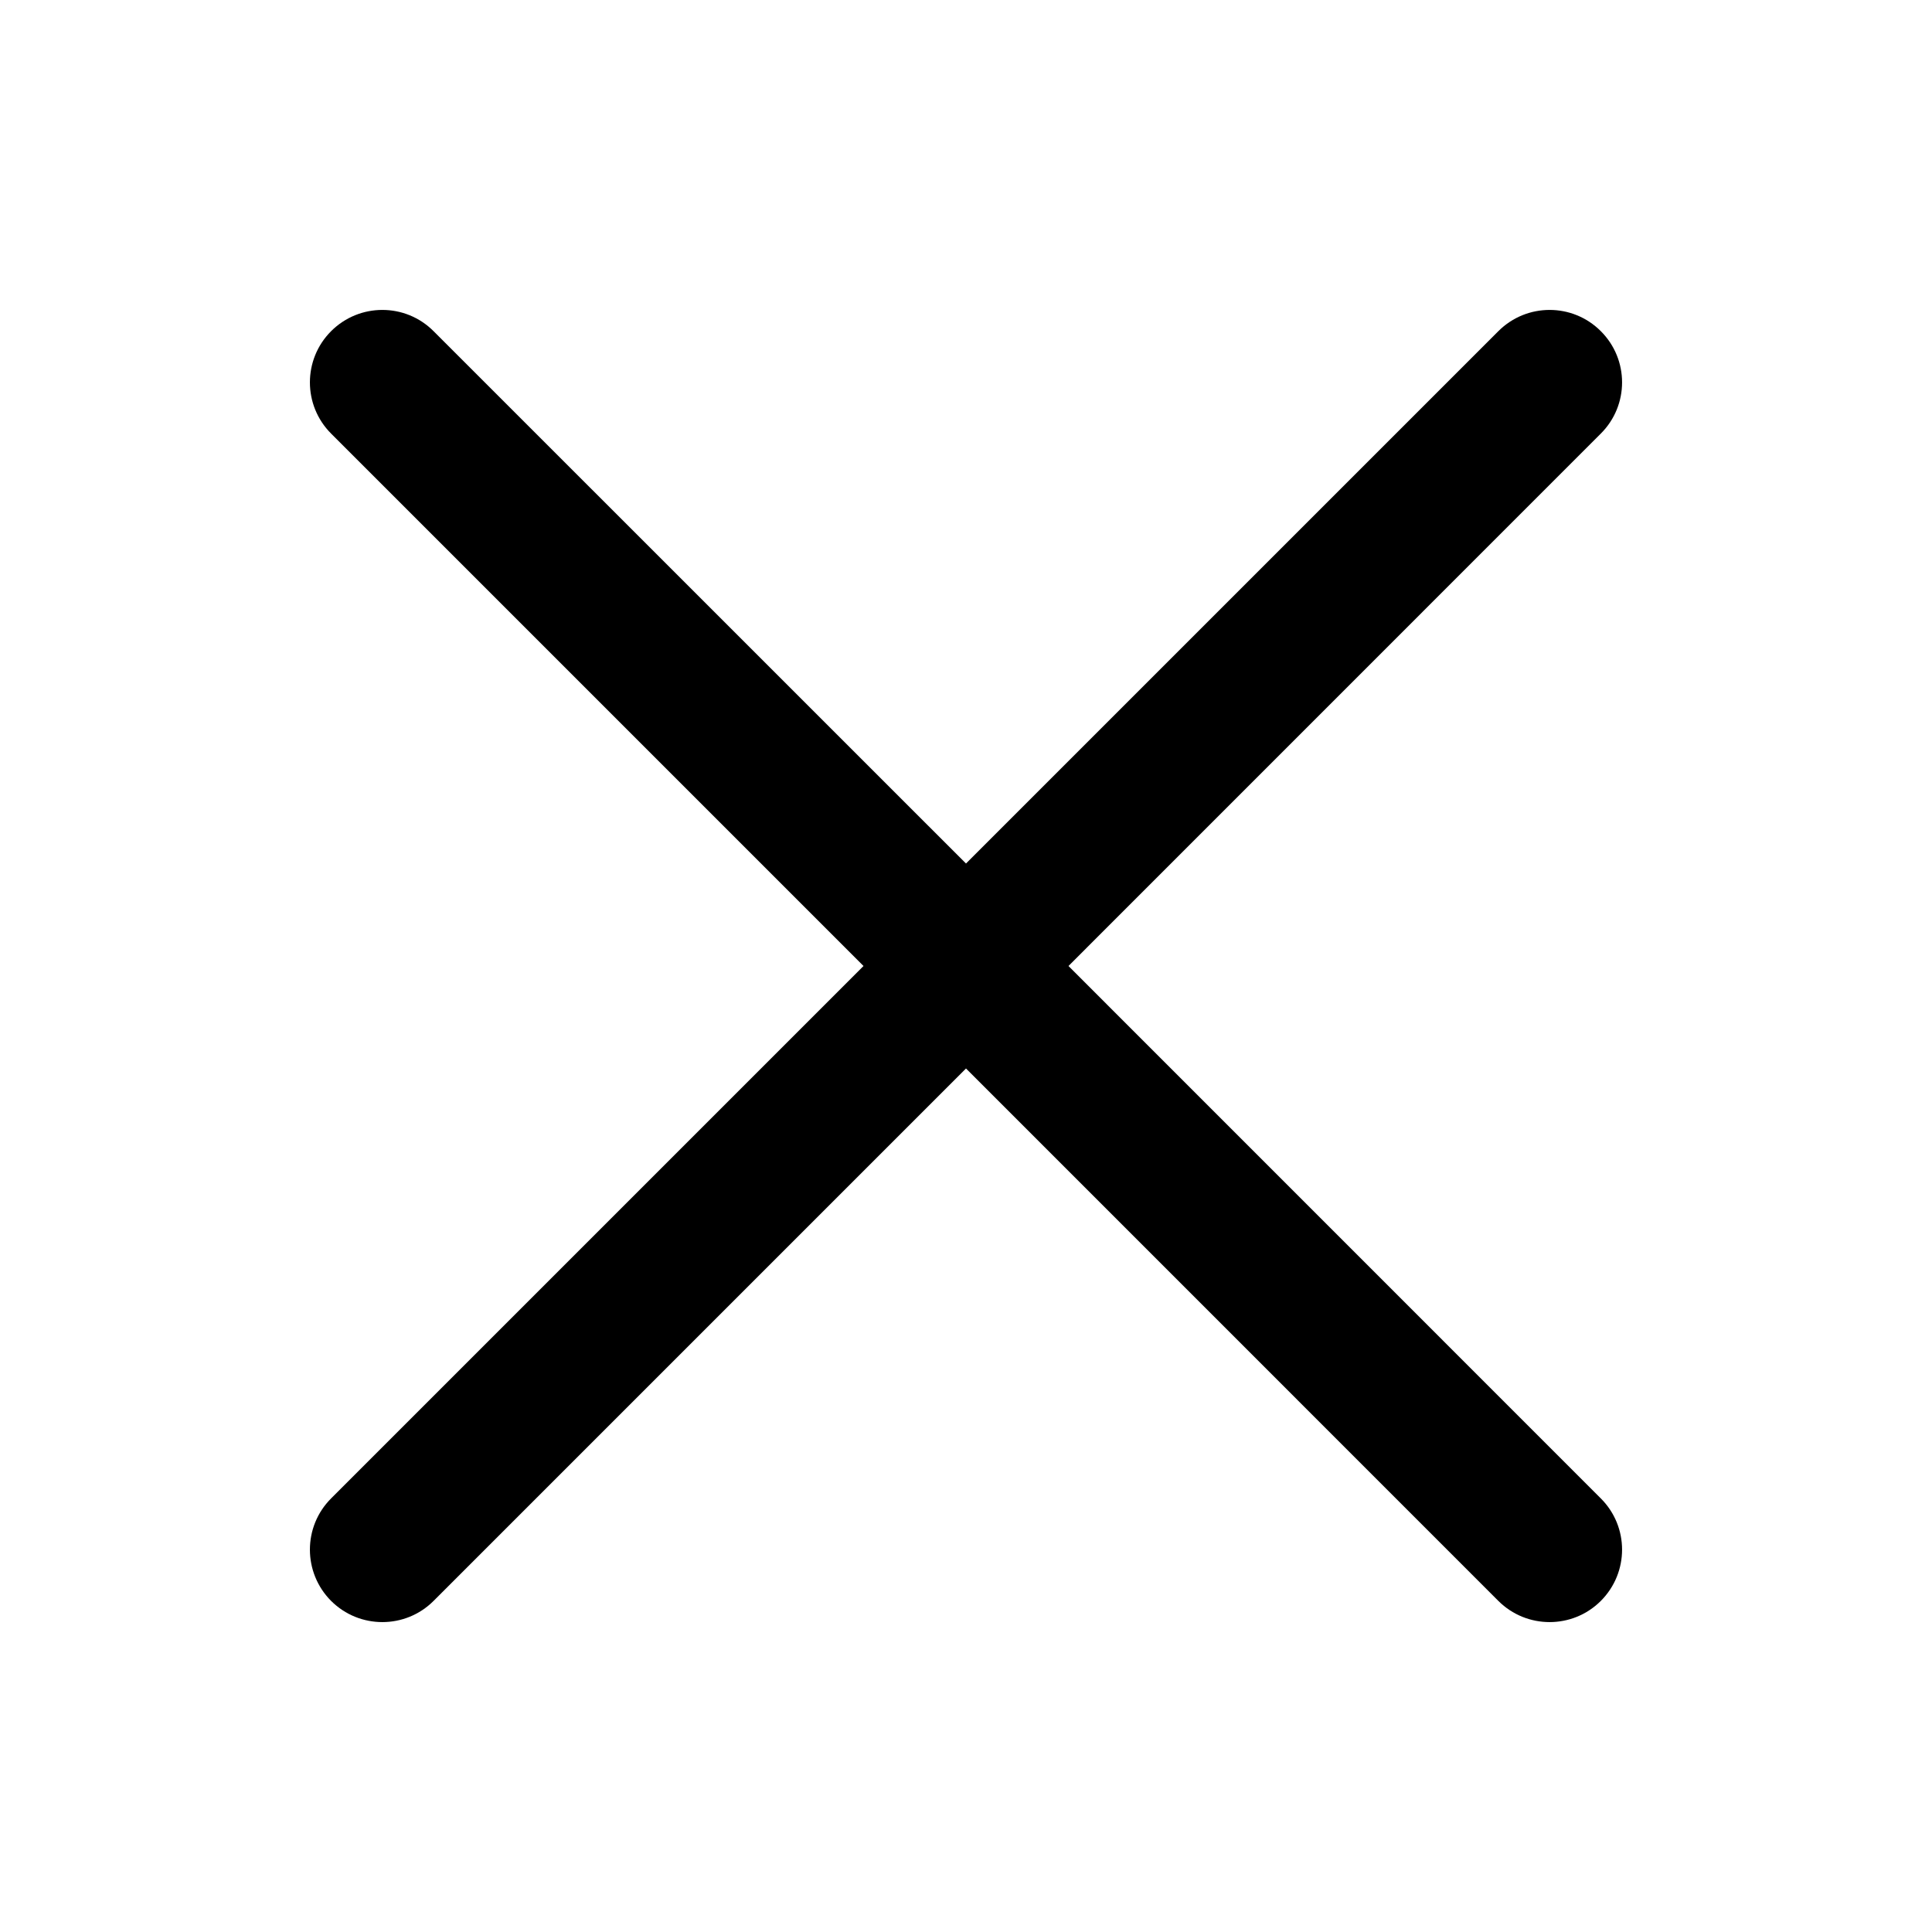
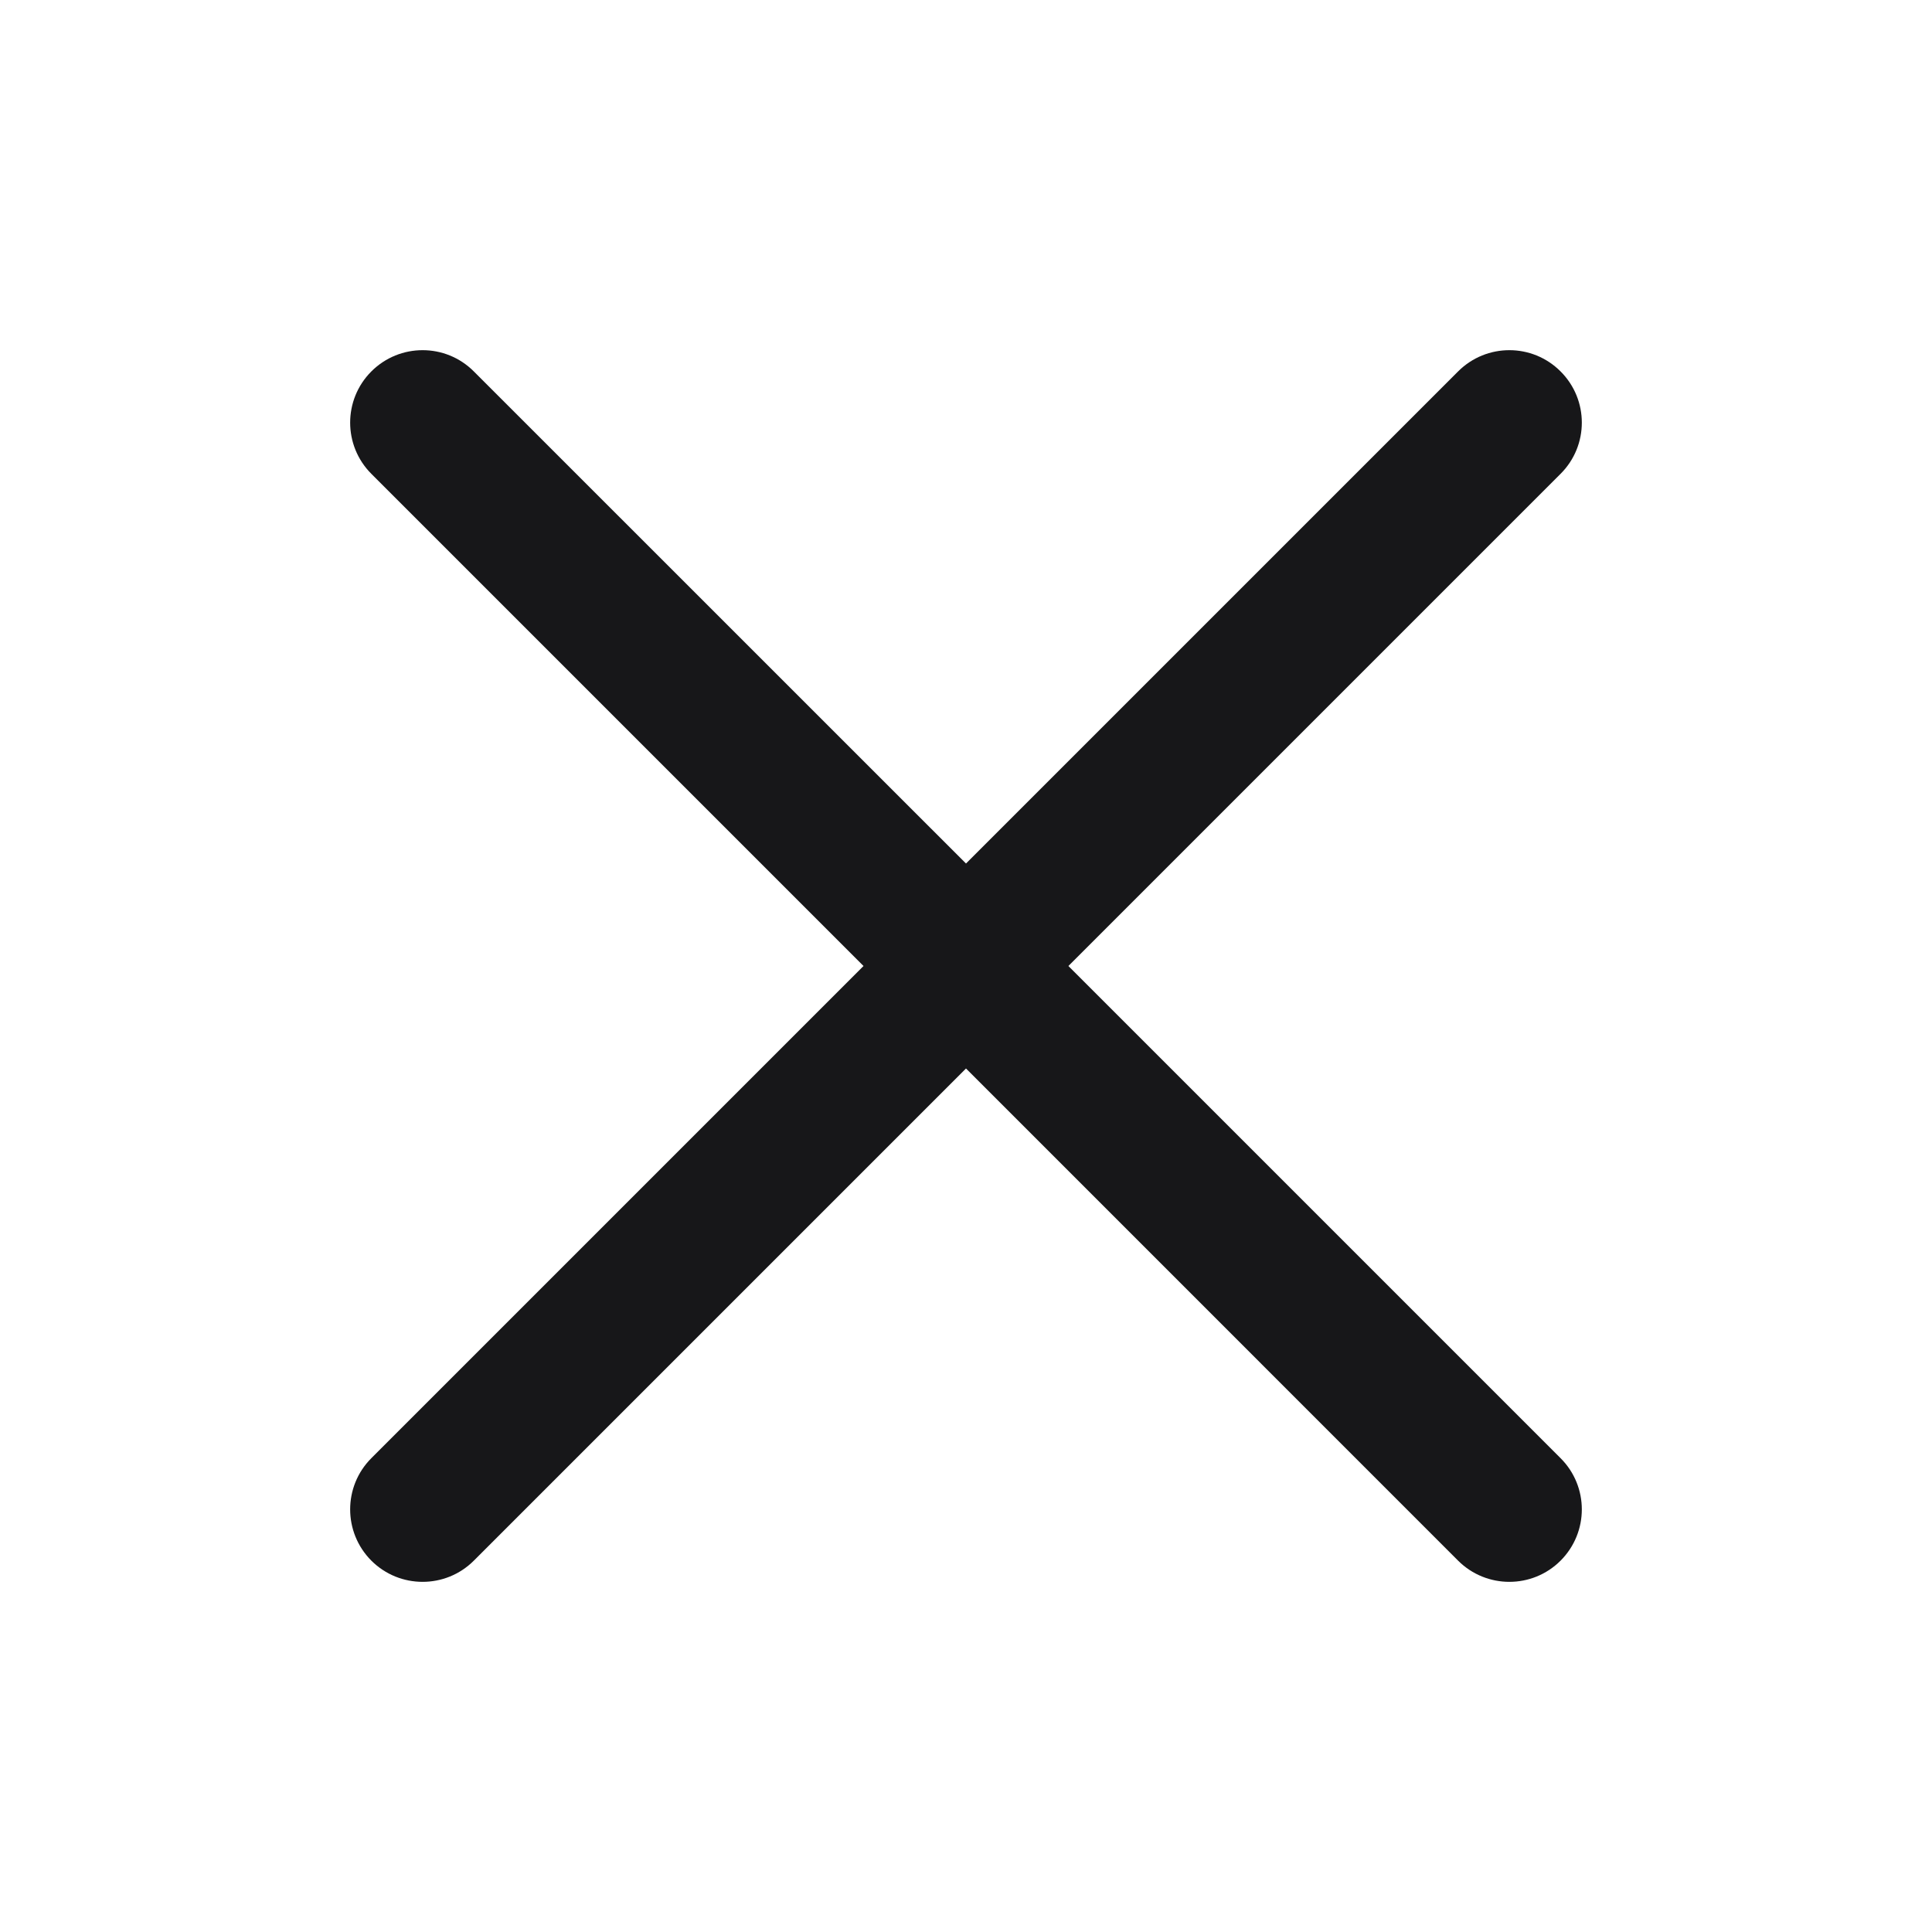
- <svg xmlns="http://www.w3.org/2000/svg" viewBox="0 0 24 24">
-   <path d="M4.113 4.114C4.465 3.762 5.035 3.762 5.386 4.114L12 10.727L18.613 4.114C18.965 3.762 19.535 3.762 19.886 4.114C20.238 4.465 20.238 5.035 19.886 5.386L13.273 12L19.886 18.614C20.238 18.965 20.238 19.535 19.886 19.887C19.535 20.238 18.965 20.238 18.613 19.887L12 13.273L5.386 19.887C5.035 20.238 4.465 20.238 4.113 19.887C3.762 19.535 3.762 18.965 4.113 18.614L10.727 12L4.113 5.386C3.762 5.035 3.762 4.465 4.113 4.114Z" />
+ <svg xmlns="http://www.w3.org/2000/svg" width="24" height="24" viewBox="0 0 24 24" fill="none">
+   <path fill-rule="evenodd" clip-rule="evenodd" d="M4.613 4.614C4.965 4.262 5.535 4.262 5.886 4.614L12 10.727L18.113 4.614C18.465 4.262 19.035 4.262 19.386 4.614C19.738 4.965 19.738 5.535 19.386 5.886L13.272 12L19.386 18.114C19.738 18.465 19.738 19.035 19.386 19.387C19.035 19.738 18.465 19.738 18.113 19.387L12 13.273L5.886 19.387C5.535 19.738 4.965 19.738 4.613 19.387C4.262 19.035 4.262 18.465 4.613 18.114L10.727 12L4.613 5.886C4.262 5.535 4.262 4.965 4.613 4.614Z" fill="#171719" />
</svg>
